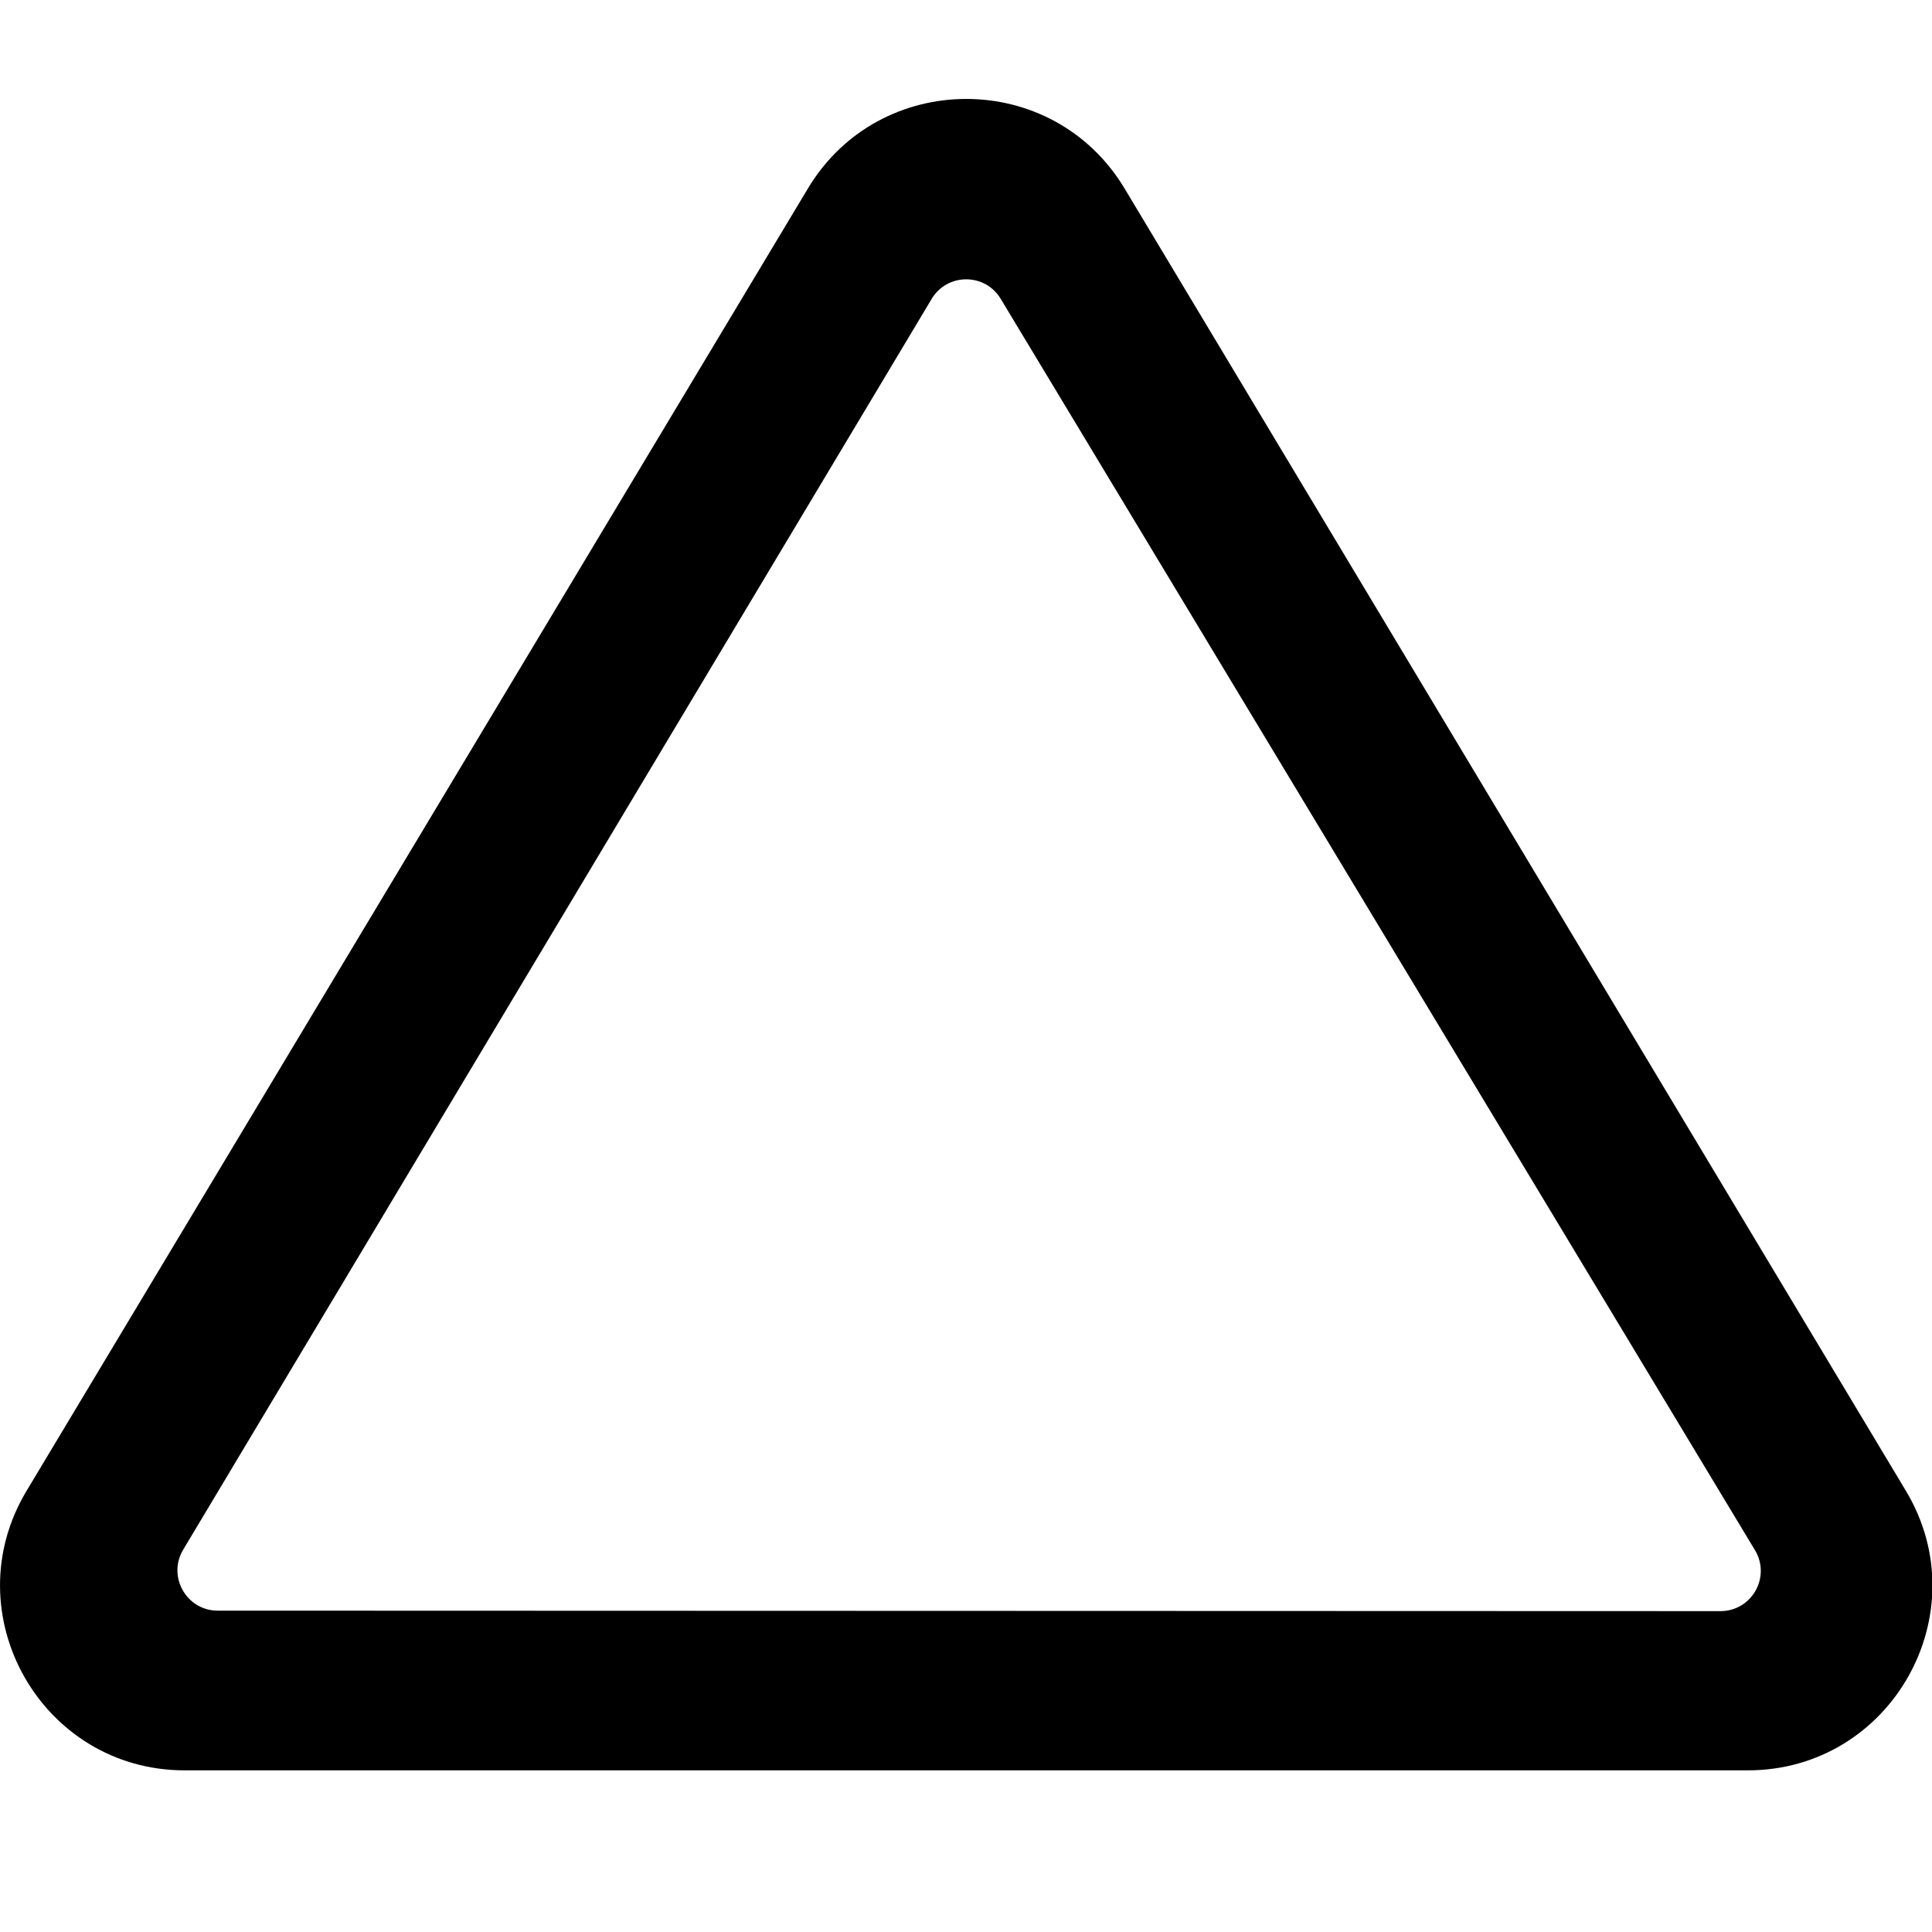
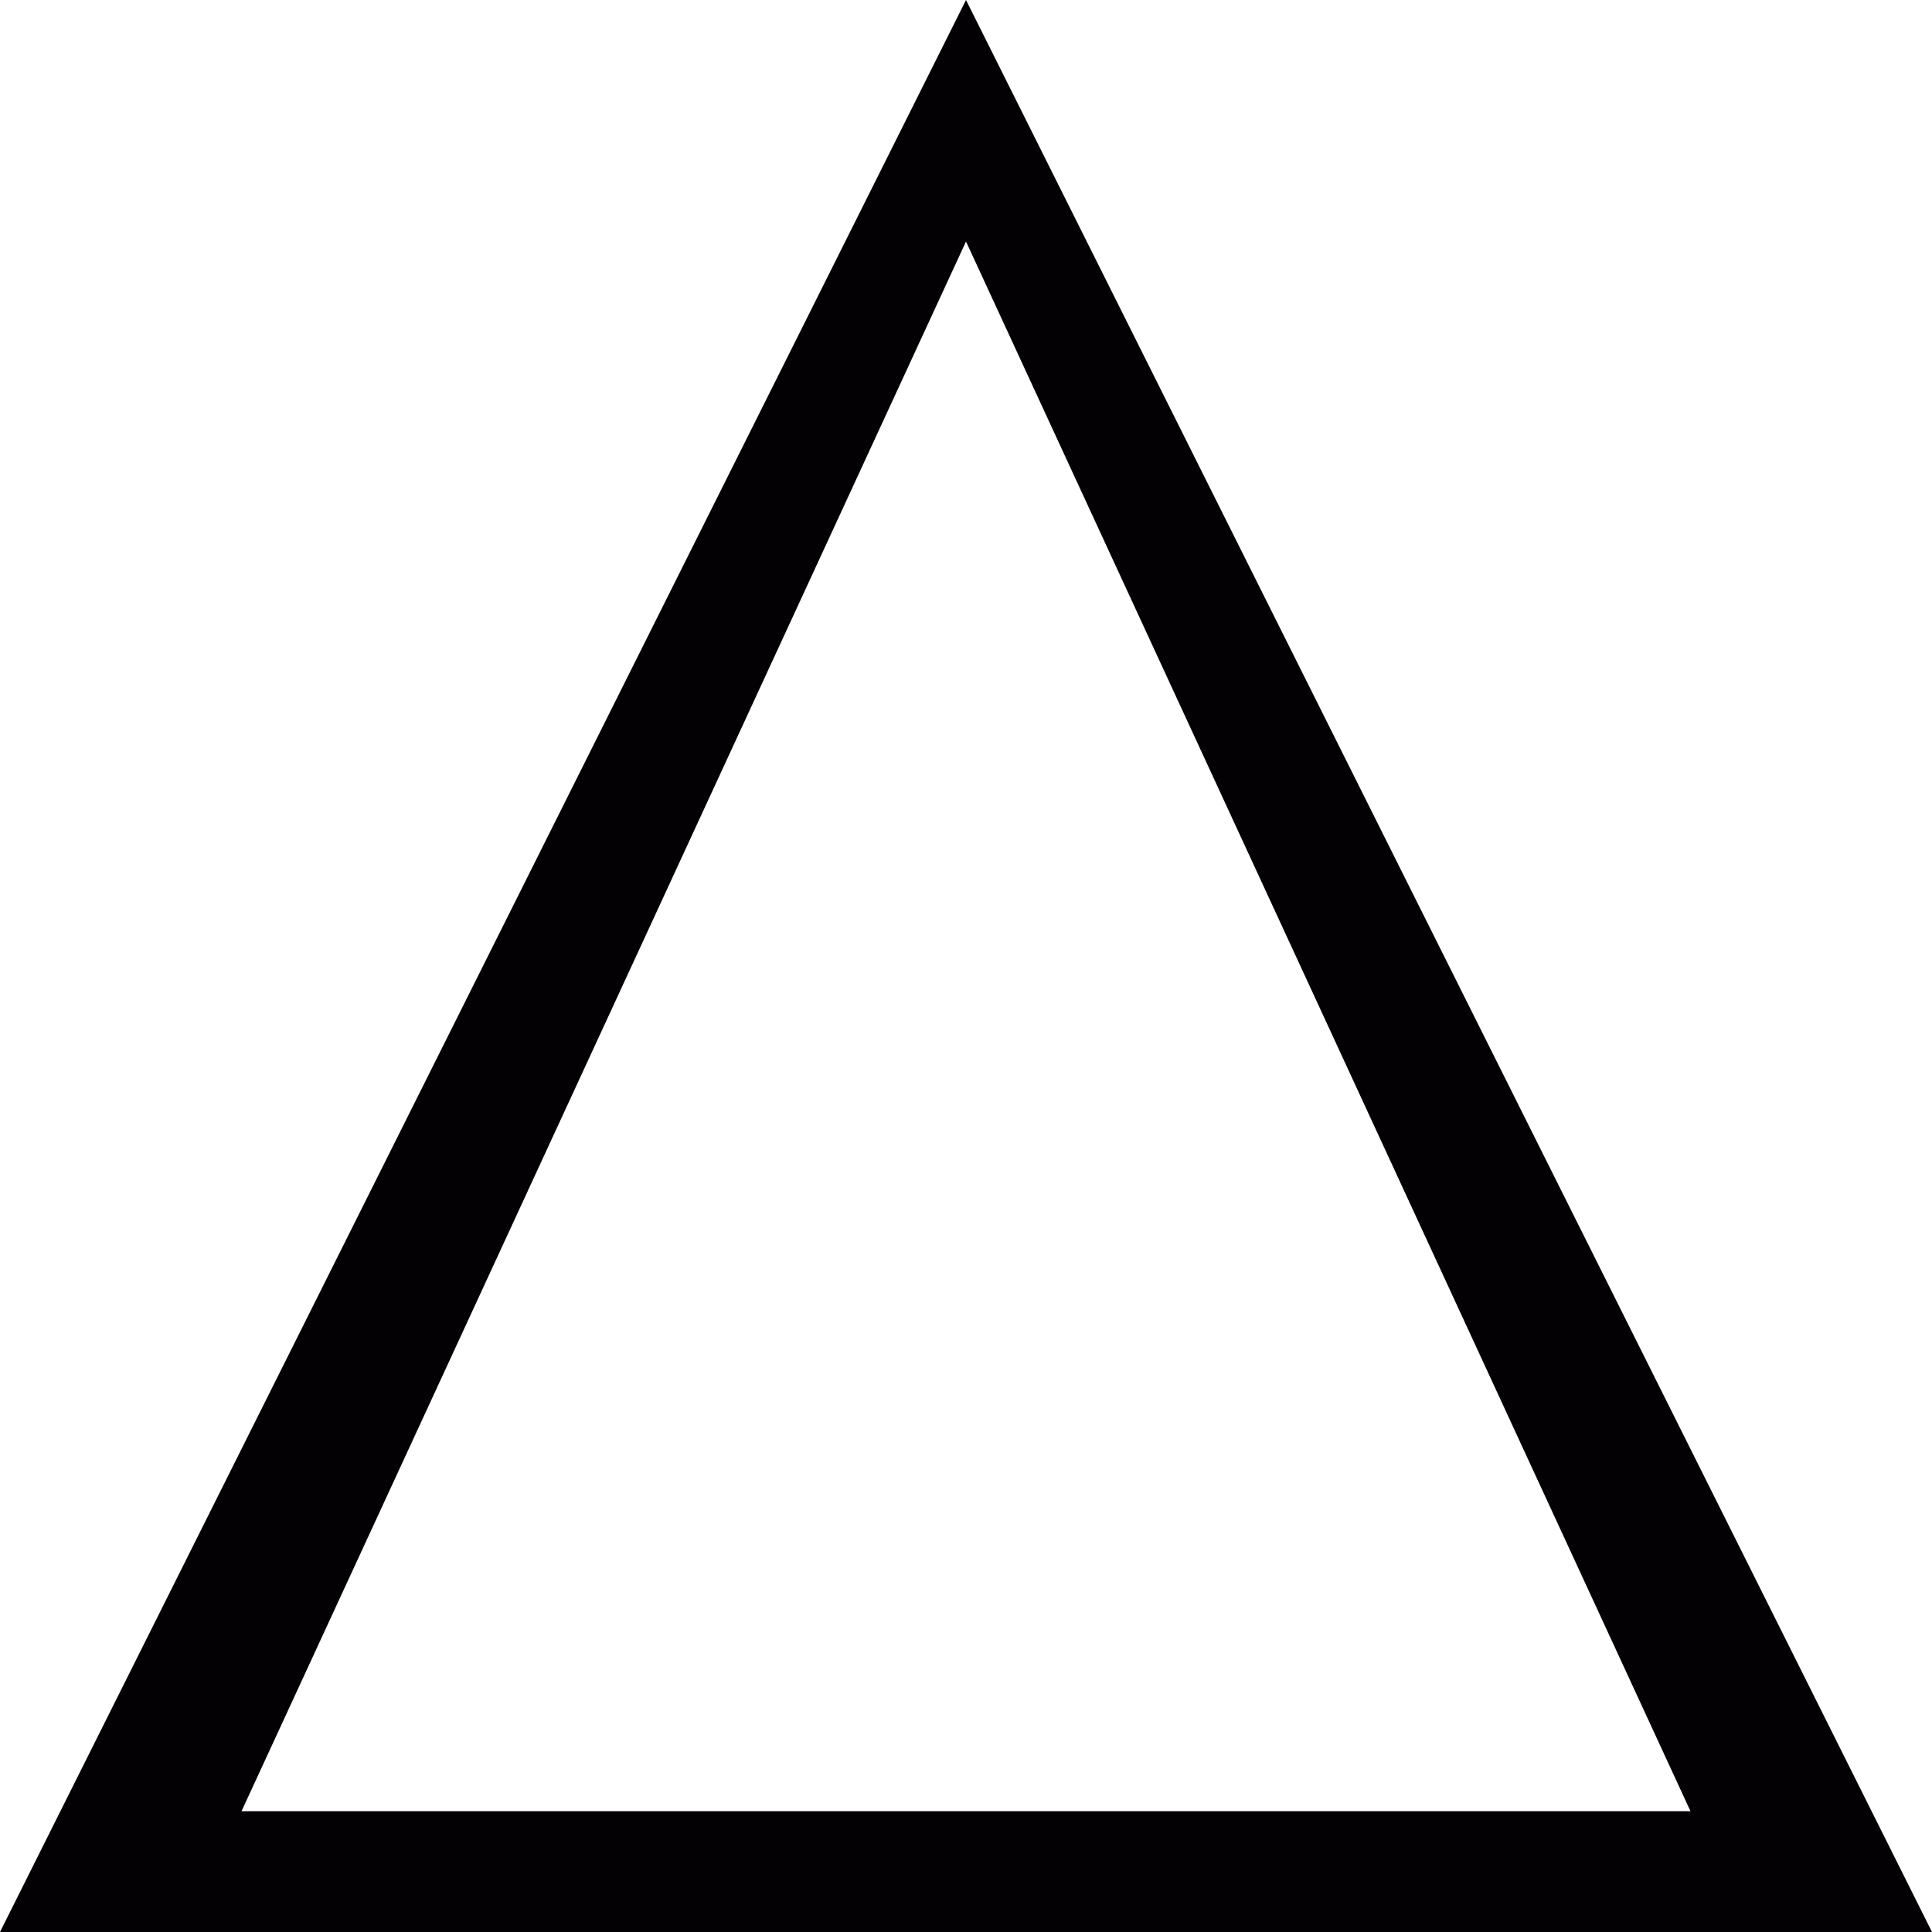
- <svg xmlns="http://www.w3.org/2000/svg" width="24" height="24" viewBox="0 0 24 24">
-   <path d="M11.574 3.712c.195-.323.662-.323.857 0l9.37 15.545c.2.333-.039.757-.429.757l-18.668-.006c-.385 0-.629-.422-.428-.758l9.298-15.538zm.429-2.483c-.76 0-1.521.37-1.966 1.111l-9.707 16.18c-.915 1.523.182 3.472 1.965 3.472h19.416c1.783 0 2.879-1.949 1.965-3.472l-9.707-16.18c-.446-.741-1.205-1.111-1.966-1.111z" />
+ <svg xmlns="http://www.w3.org/2000/svg" version="1.1" id="Capa_1" x="0px" y="0px" viewBox="0 0 16 16" style="enable-background:new 0 0 16 16;" xml:space="preserve">
+   <g>
+     <path style="fill:#030104;" d="M0,16h16L8,0L0,16z M2,15L8,2l6,13H2z" />
+   </g>
+   <g>
+ </g>
+   <g>
+ </g>
+   <g>
+ </g>
+   <g>
+ </g>
+   <g>
+ </g>
+   <g>
+ </g>
+   <g>
+ </g>
+   <g>
+ </g>
+   <g>
+ </g>
+   <g>
+ </g>
+   <g>
+ </g>
+   <g>
+ </g>
+   <g>
+ </g>
+   <g>
+ </g>
+   <g>
+ </g>
</svg>
